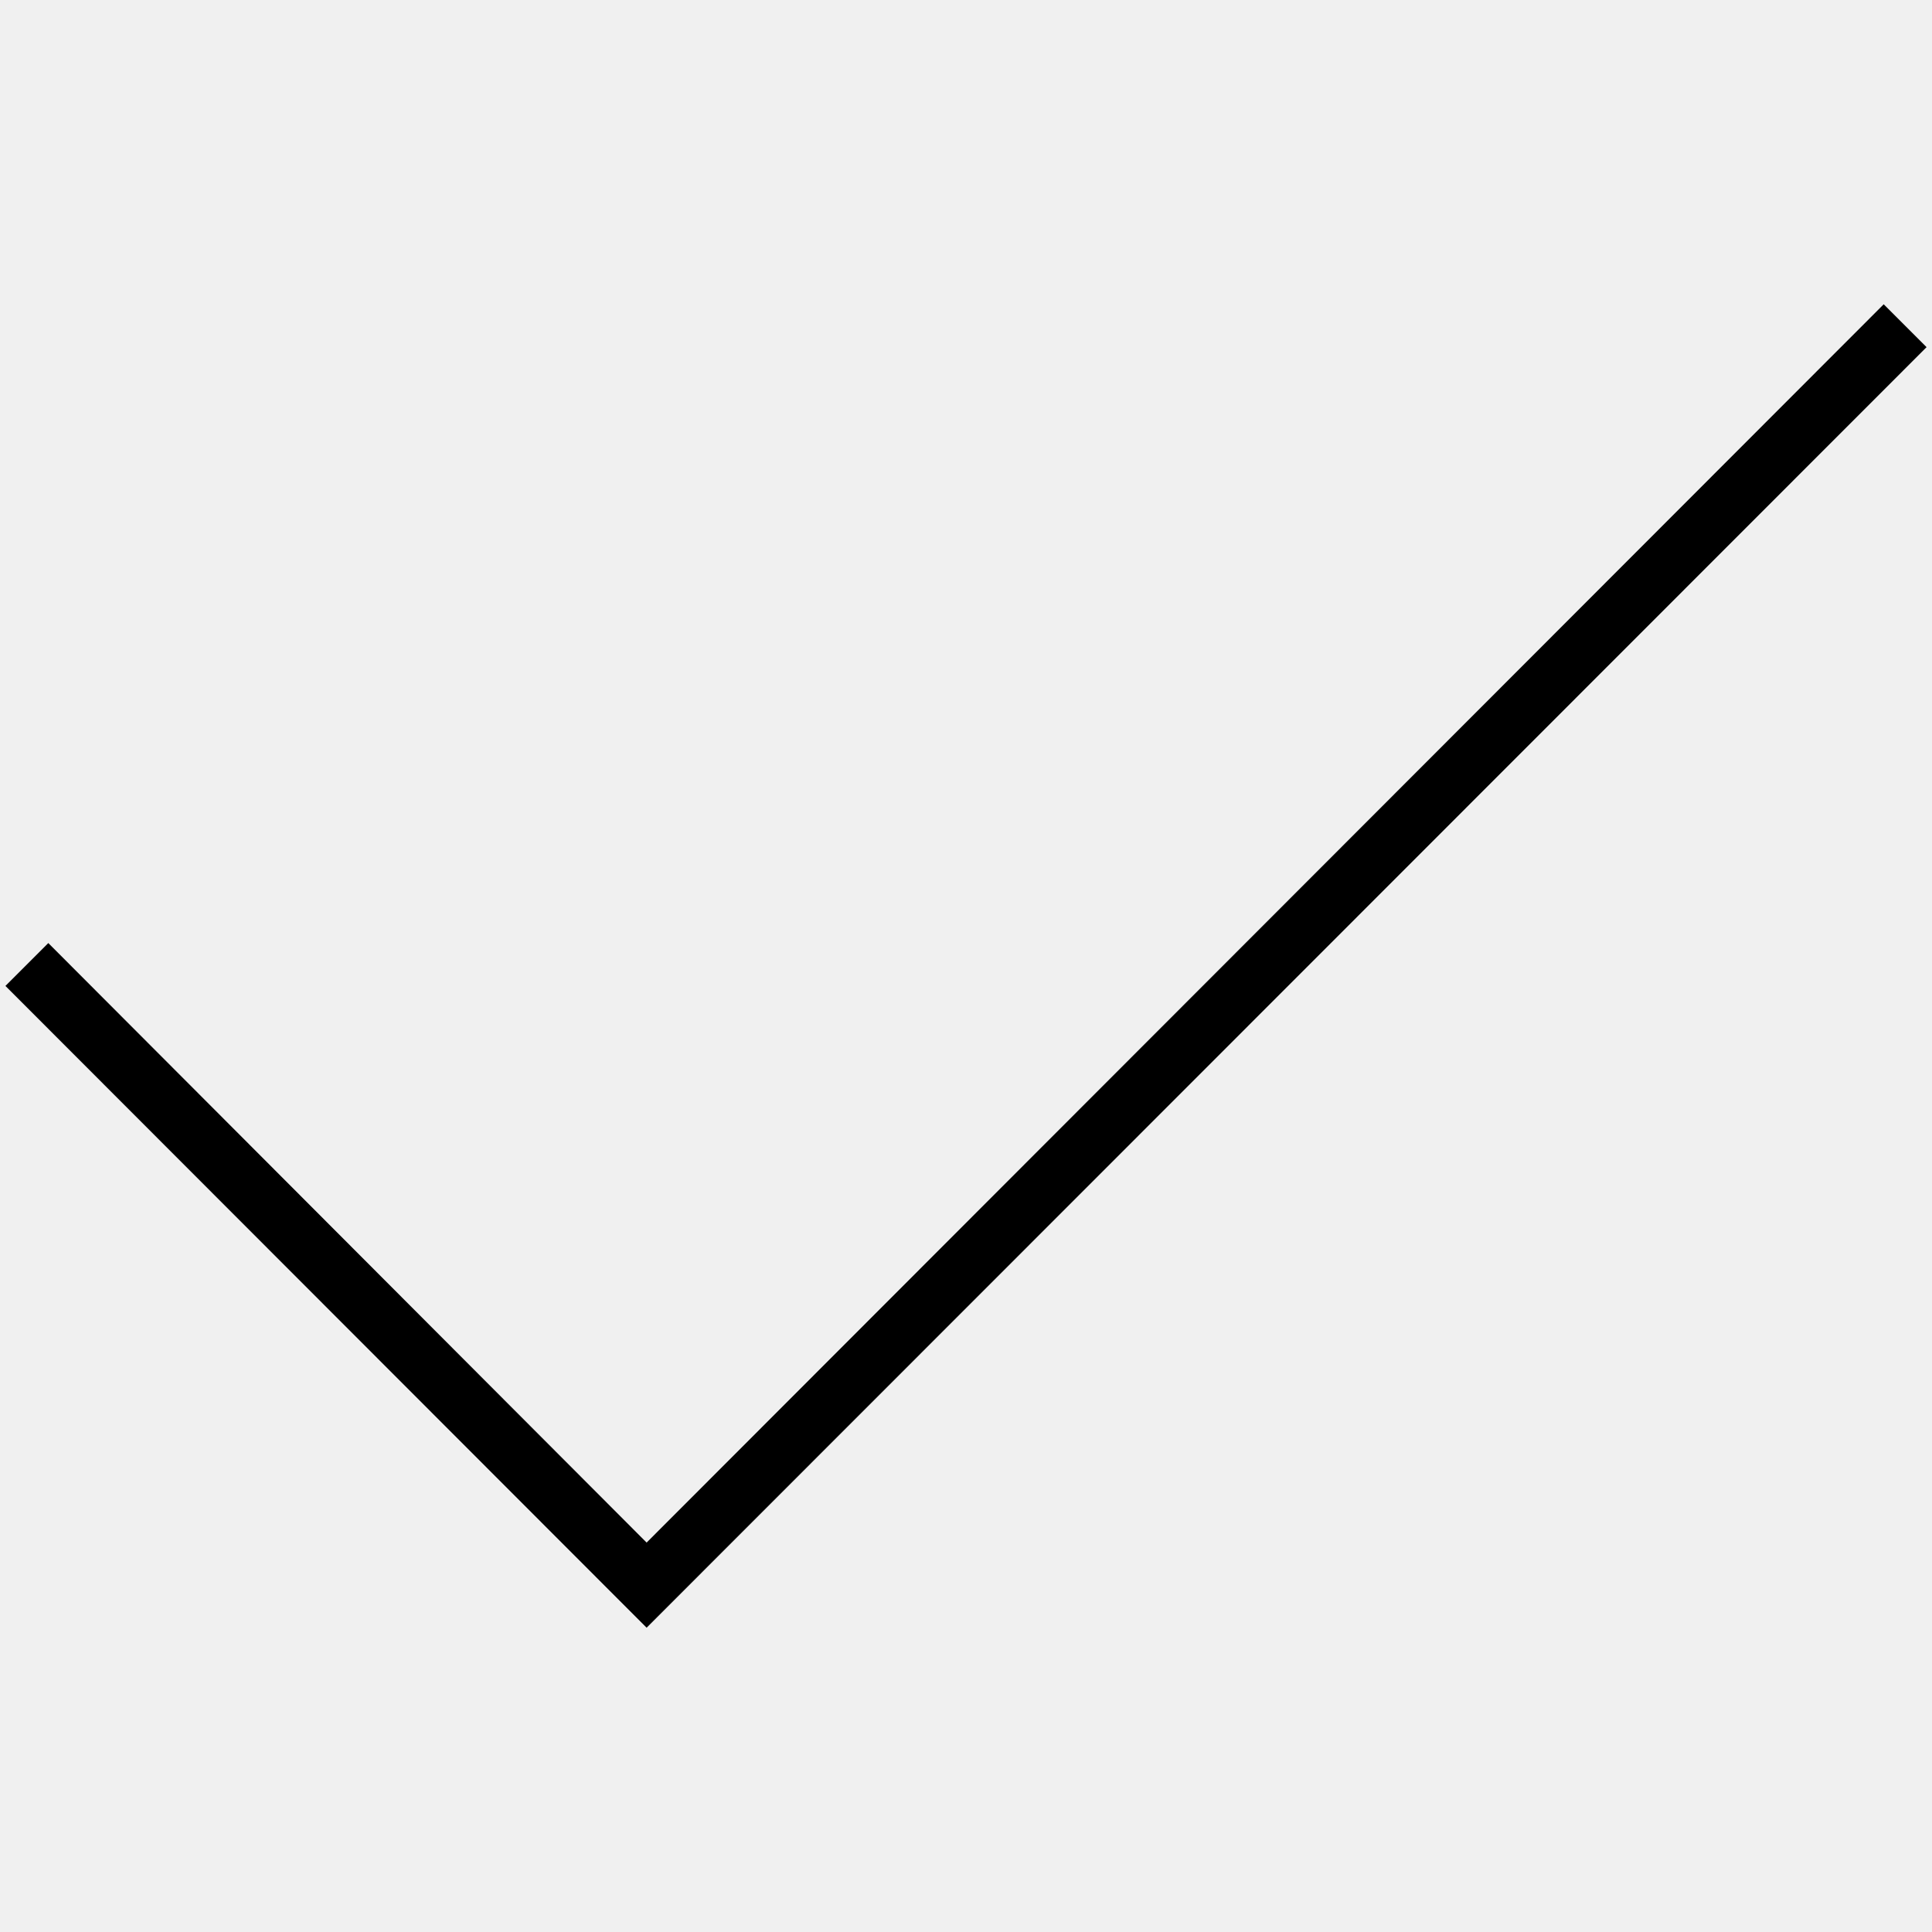
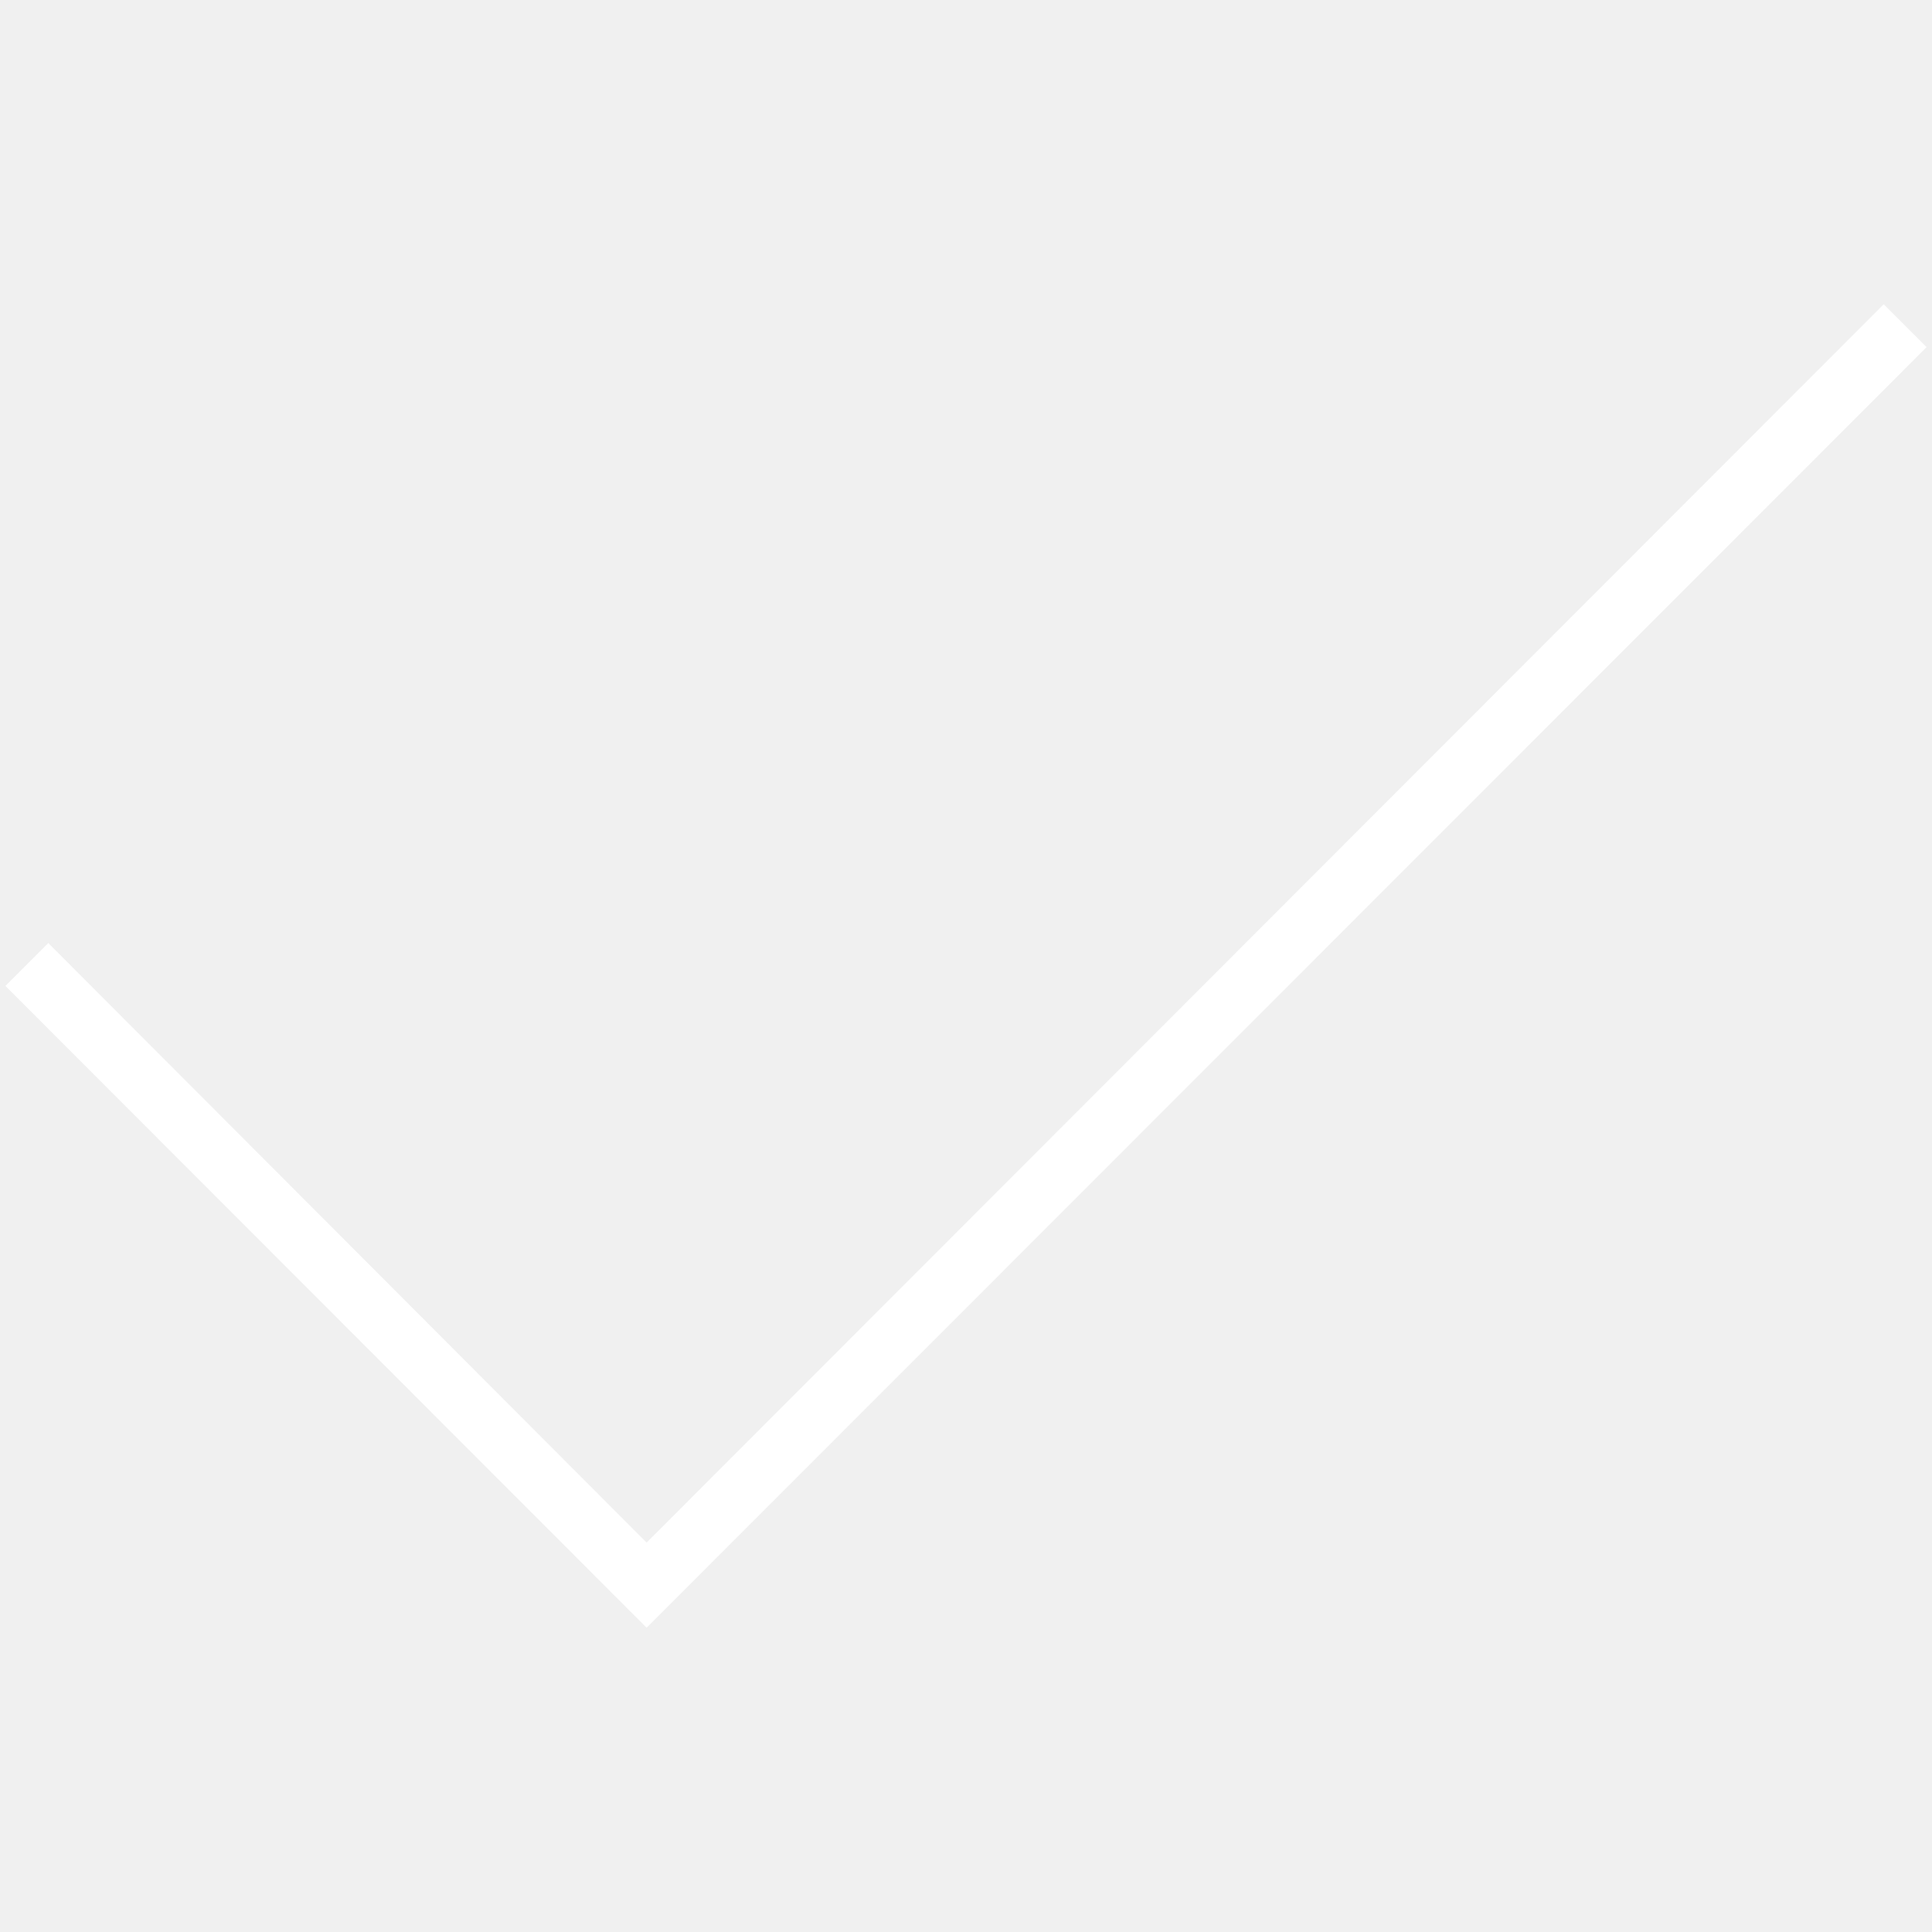
- <svg xmlns="http://www.w3.org/2000/svg" viewBox="0 0 32 32">
+ <svg xmlns="http://www.w3.org/2000/svg" fill="#fff" viewBox="0 0 32 32">
  <defs>
    <style>.cls-1{fill:none;}</style>
  </defs>
  <g id="Слой_2" data-name="Слой 2">
    <g id="Слой_1-2" data-name="Слой 1">
      <g id="Слой_2-2" data-name="Слой 2">
        <g id="Слой_1-2-2" data-name="Слой 1-2">
          <rect id="bg" class="cls-1" width="32" height="32" />
          <polygon points="31.91 5.75 31.2 5.04 10.71 25.55 0.8 15.62 0.09 16.33 10.71 26.96 10.71 26.96 10.71 26.96 31.91 5.75" />
        </g>
      </g>
    </g>
  </g>
</svg>
